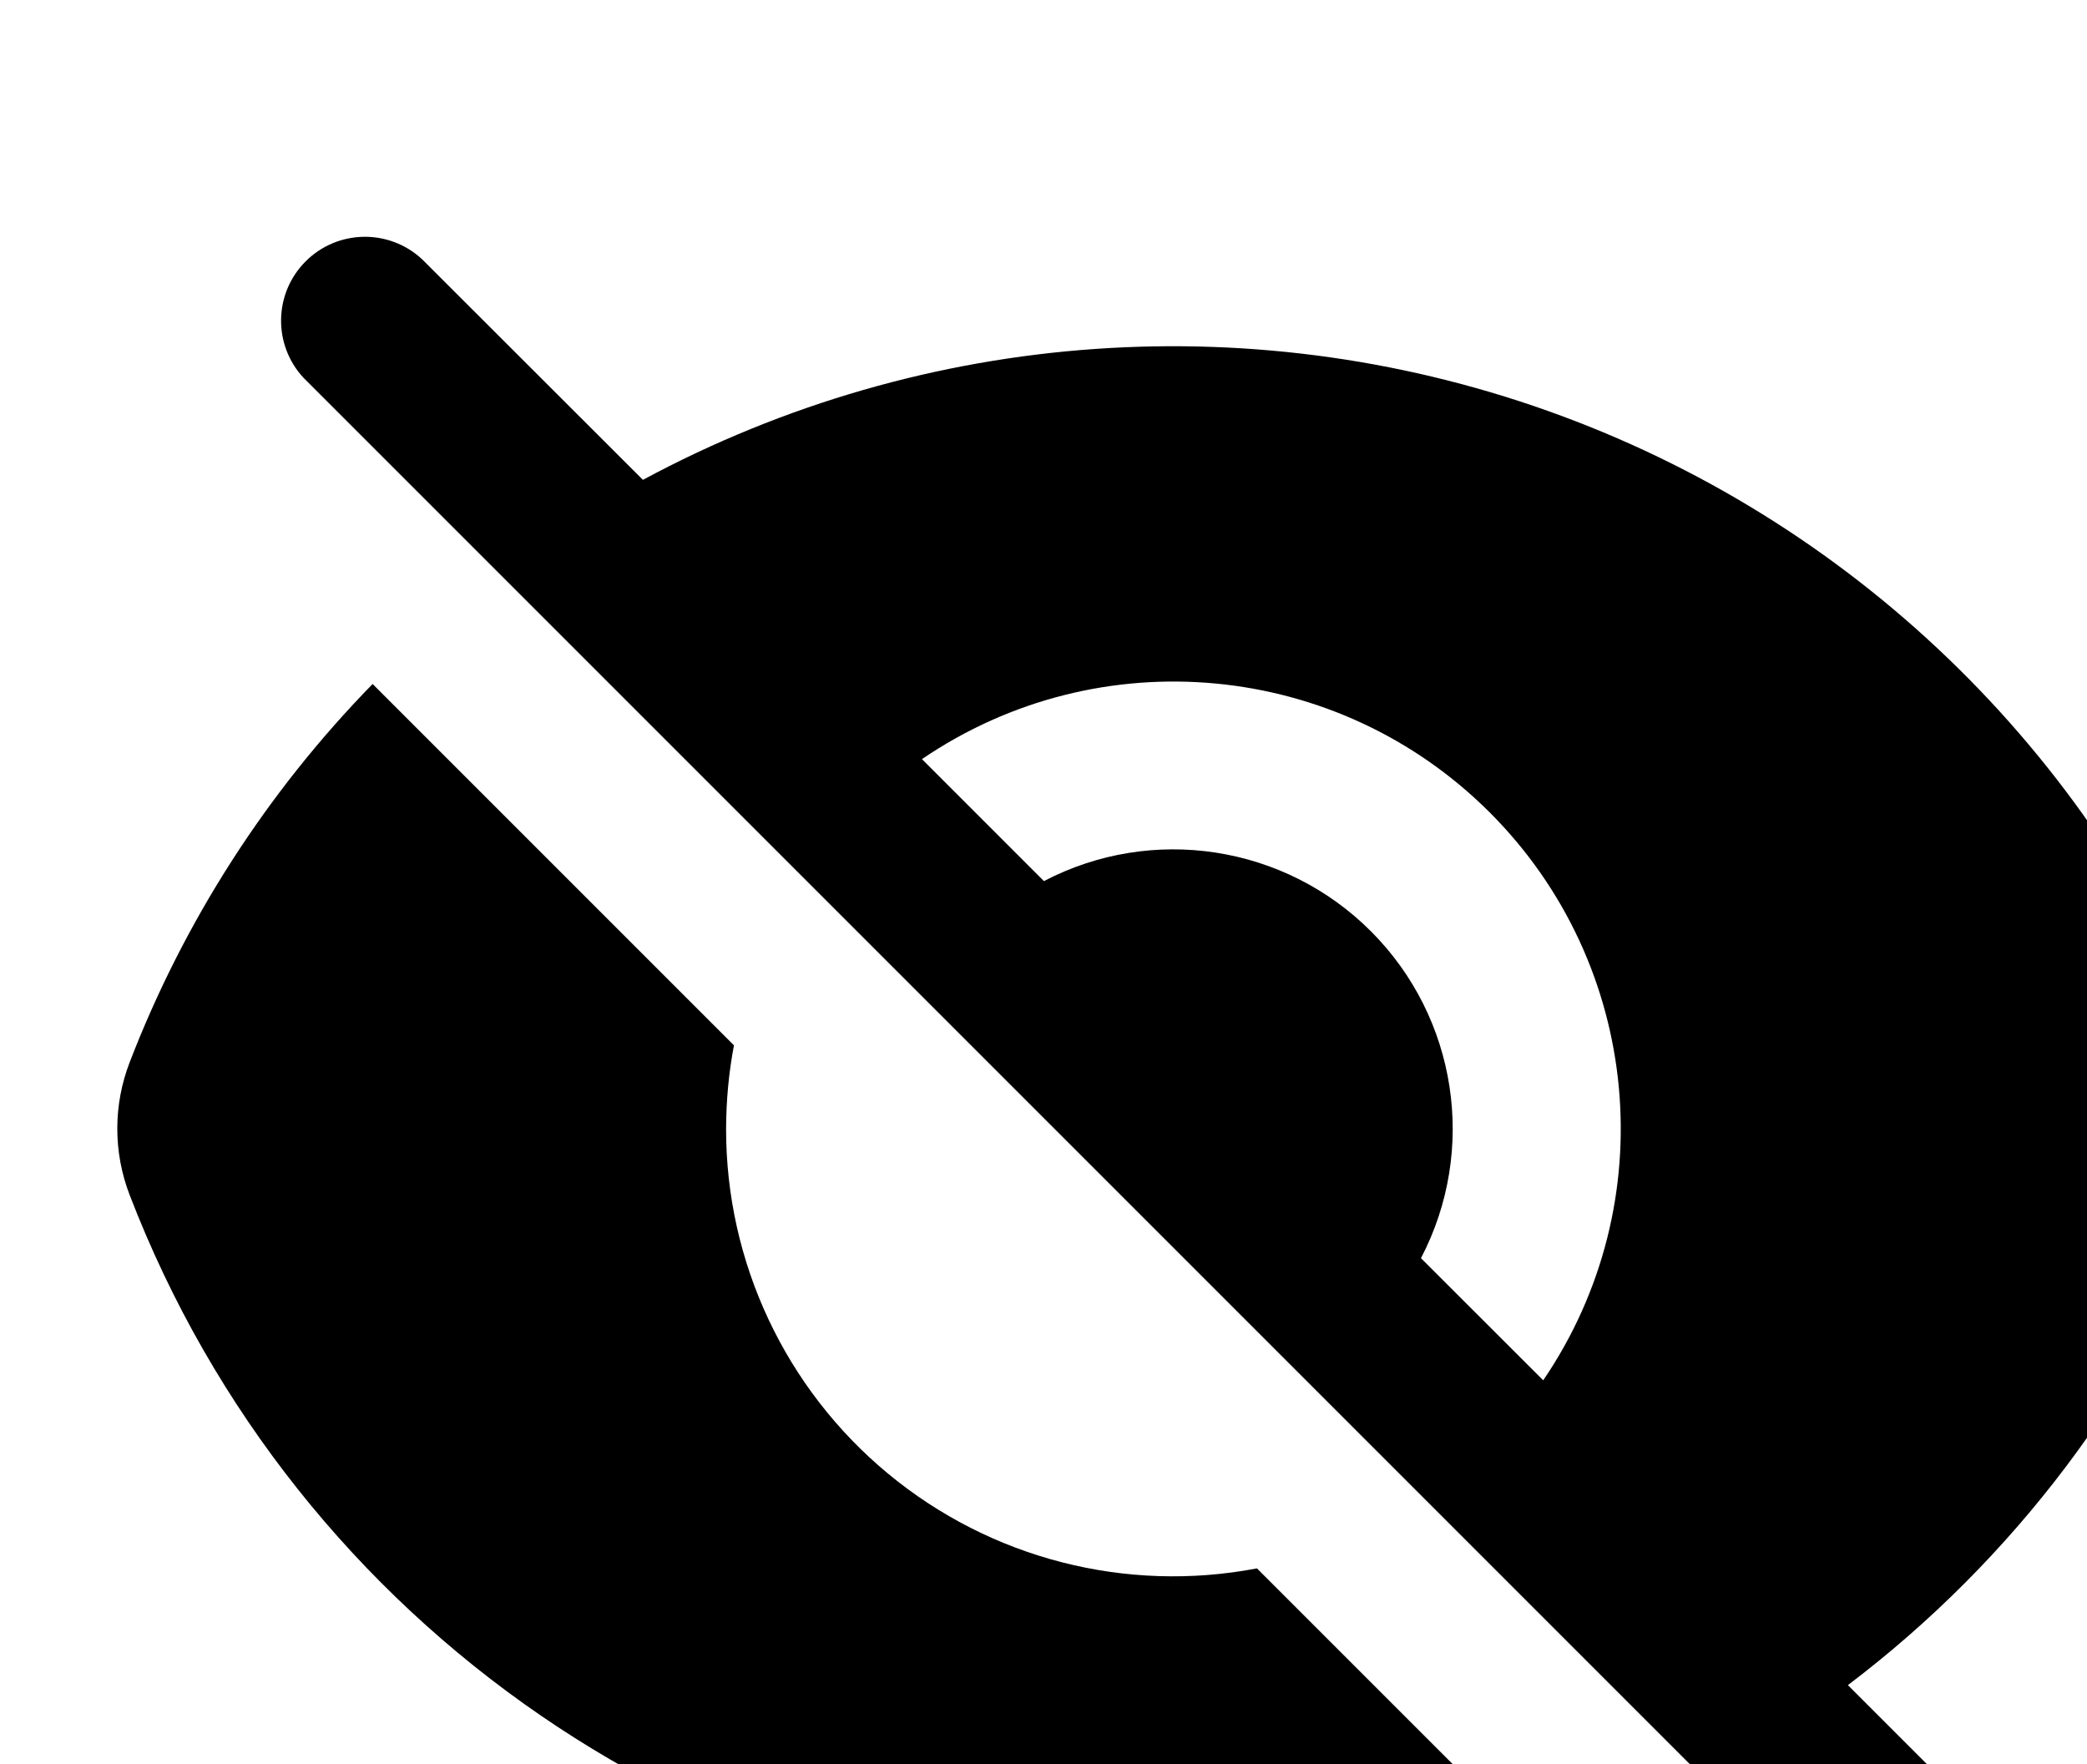
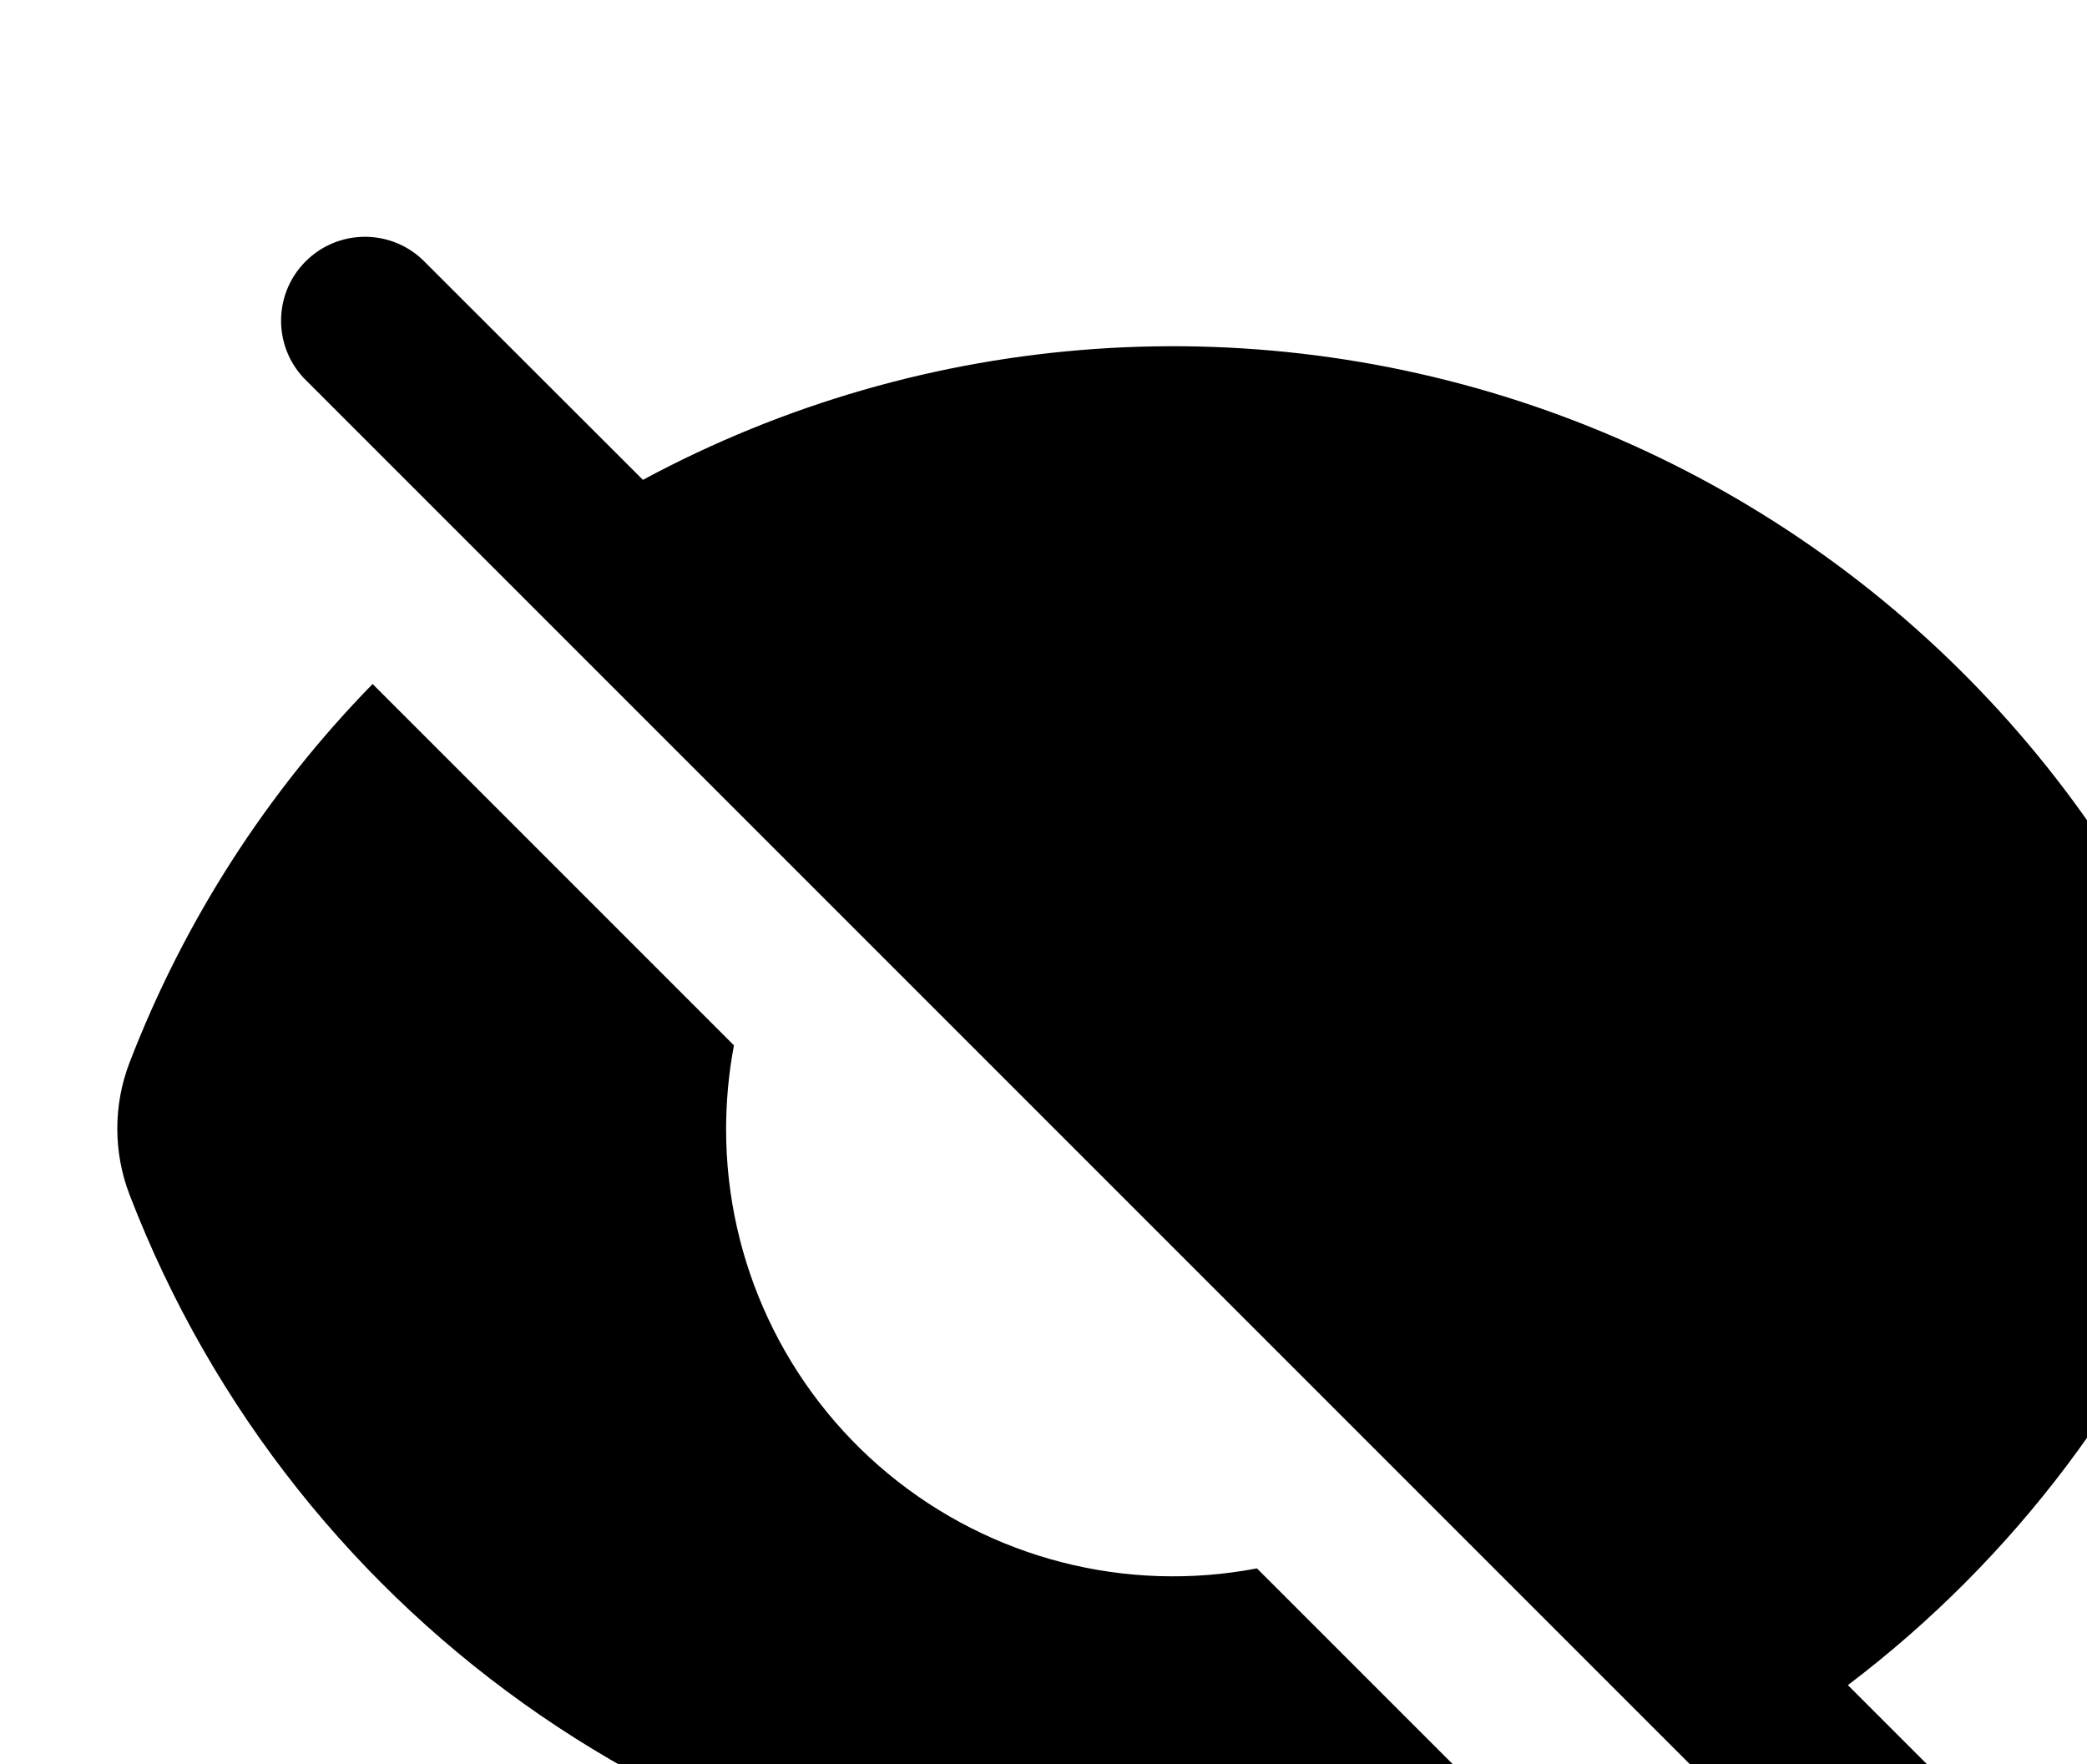
<svg xmlns="http://www.w3.org/2000/svg">
-   <path fill-rule="evenodd" d="M3.598 2.21a.715.715 0 0 0-1.011 1.01l13.816 13.816a.715.715 0 1 0 1.011-1.01l-1.663-1.663a9.56 9.56 0 0 0 3.144-4.172c.14-.364.14-.767 0-1.13A9.532 9.532 0 0 0 5.48 4.09zm4.26 4.26 1.04 1.04a2.382 2.382 0 0 1 3.214 3.214l1.042 1.041A3.811 3.811 0 0 0 7.859 6.47" clip-rule="evenodd" />
-   <path d="m10.714 13.368 2.403 2.403a9.5 9.5 0 0 1-3.116.522 9.53 9.53 0 0 1-8.896-6.108 1.57 1.57 0 0 1 0-1.13A9.5 9.5 0 0 1 3.176 5.83l3.08 3.08q-.066.348-.067.713a3.81 3.81 0 0 0 4.525 3.745" />
+   <path d="M3.598 2.21a.715.715 0 0 0-1.011 1.01l13.816 13.816a.715.715 0 1 0 1.011-1.01l-1.663-1.663a9.56 9.56 0 0 0 3.144-4.172c.14-.364.14-.767 0-1.13A9.532 9.532 0 0 0 5.48 4.09zm4.26 4.26 1.04 1.04a2.382 2.382 0 0 1 3.214 3.214l1.042 1.041A3.811 3.811 0 0 0 7.859 6.47m2.855 6.898 2.403 2.403a9.5 9.5 0 0 1-3.116.522 9.53 9.53 0 0 1-8.896-6.108 1.57 1.57 0 0 1 0-1.13A9.5 9.5 0 0 1 3.176 5.83l3.08 3.08q-.066.348-.067.713a3.81 3.81 0 0 0 4.525 3.745" />
</svg>
